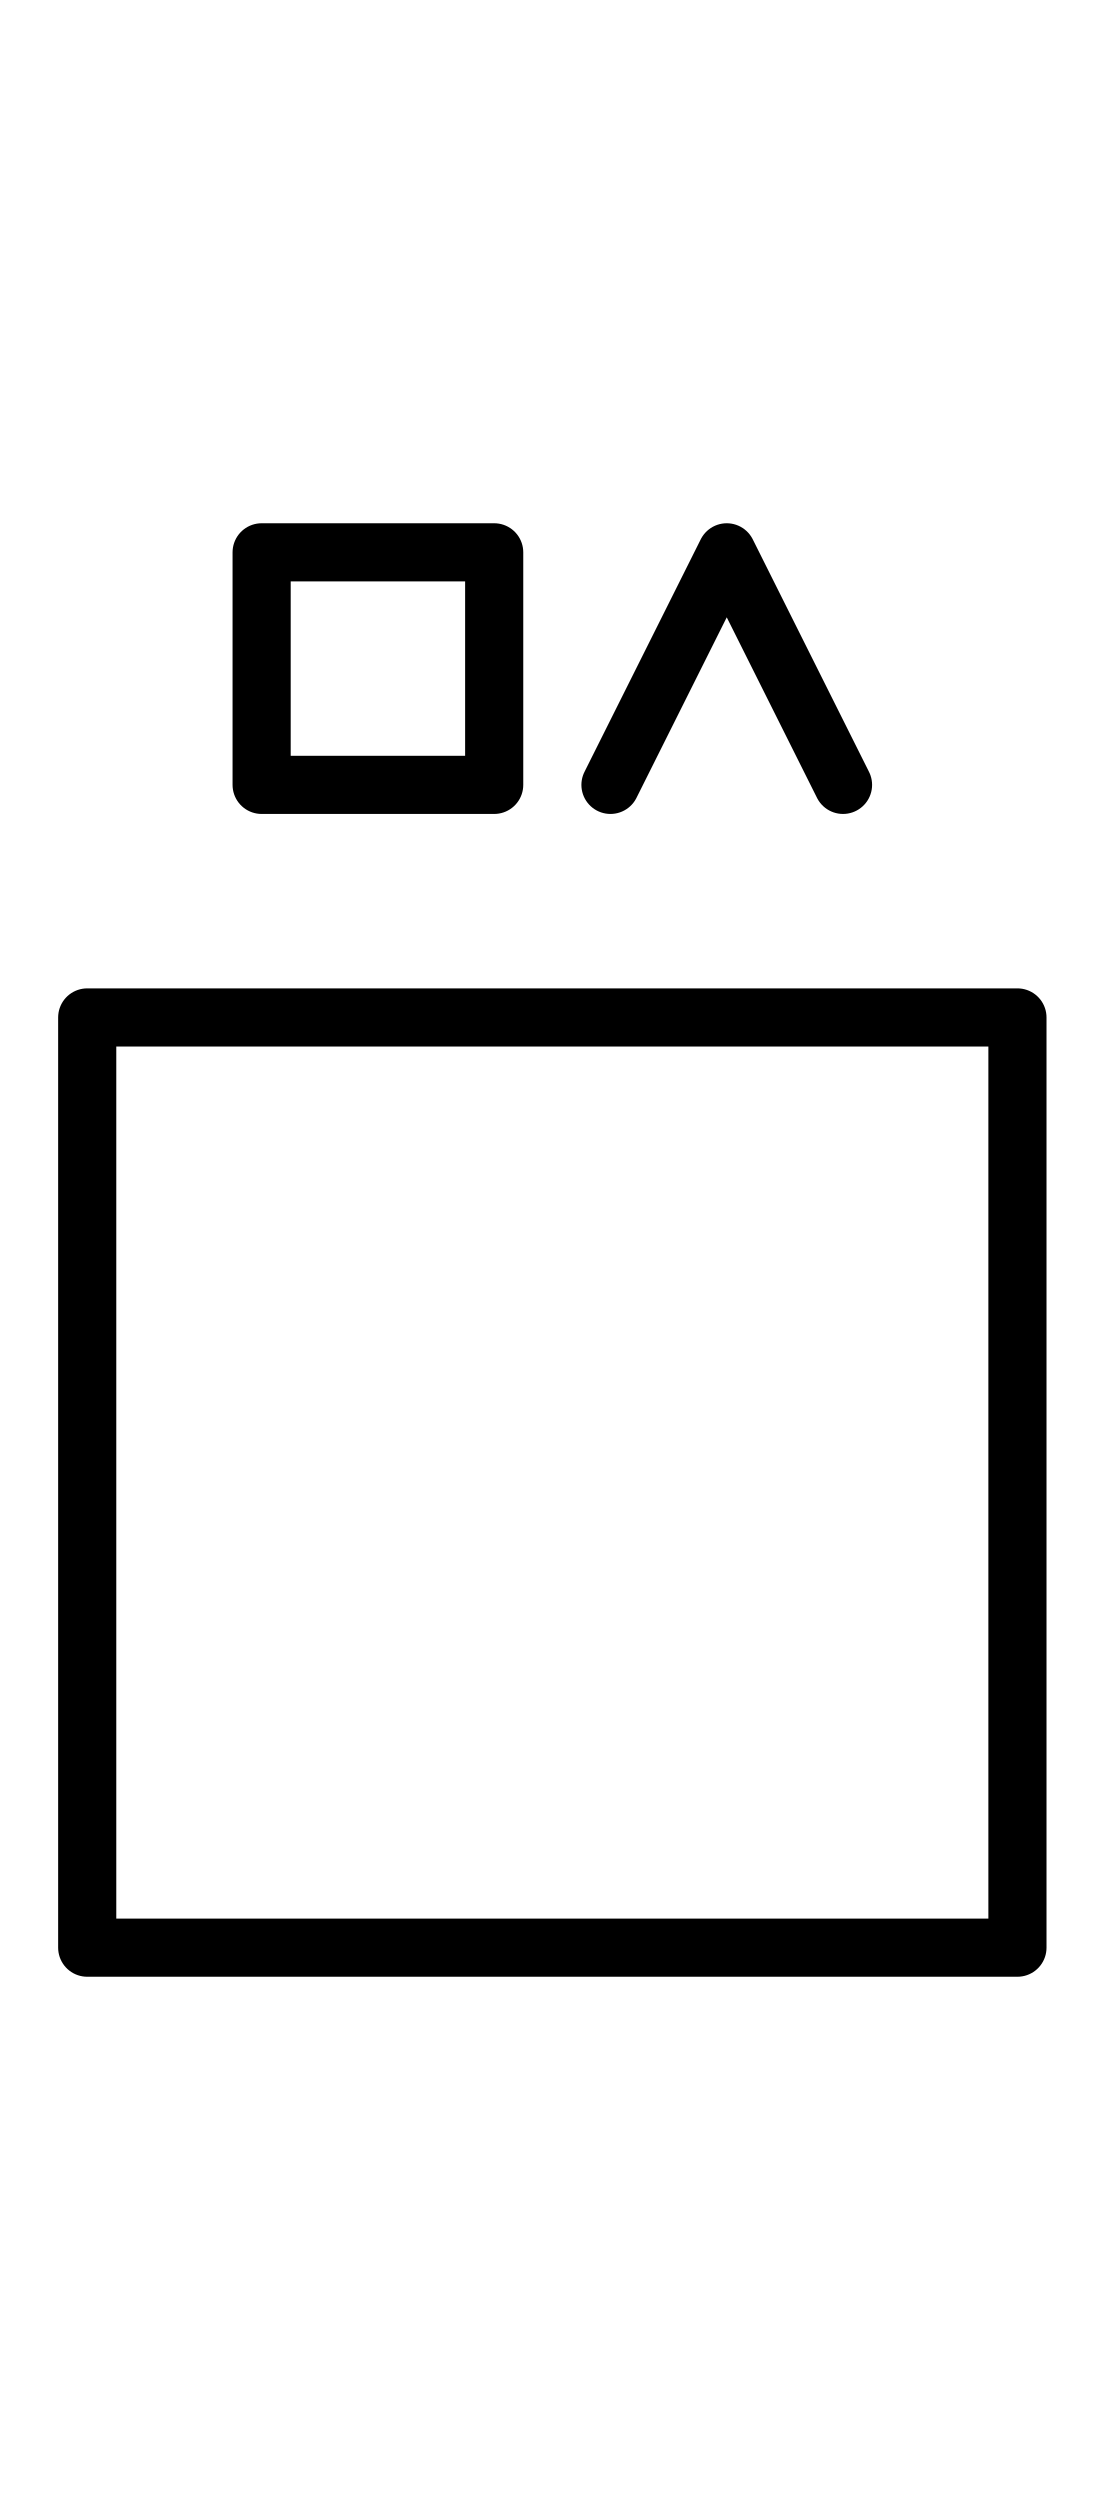
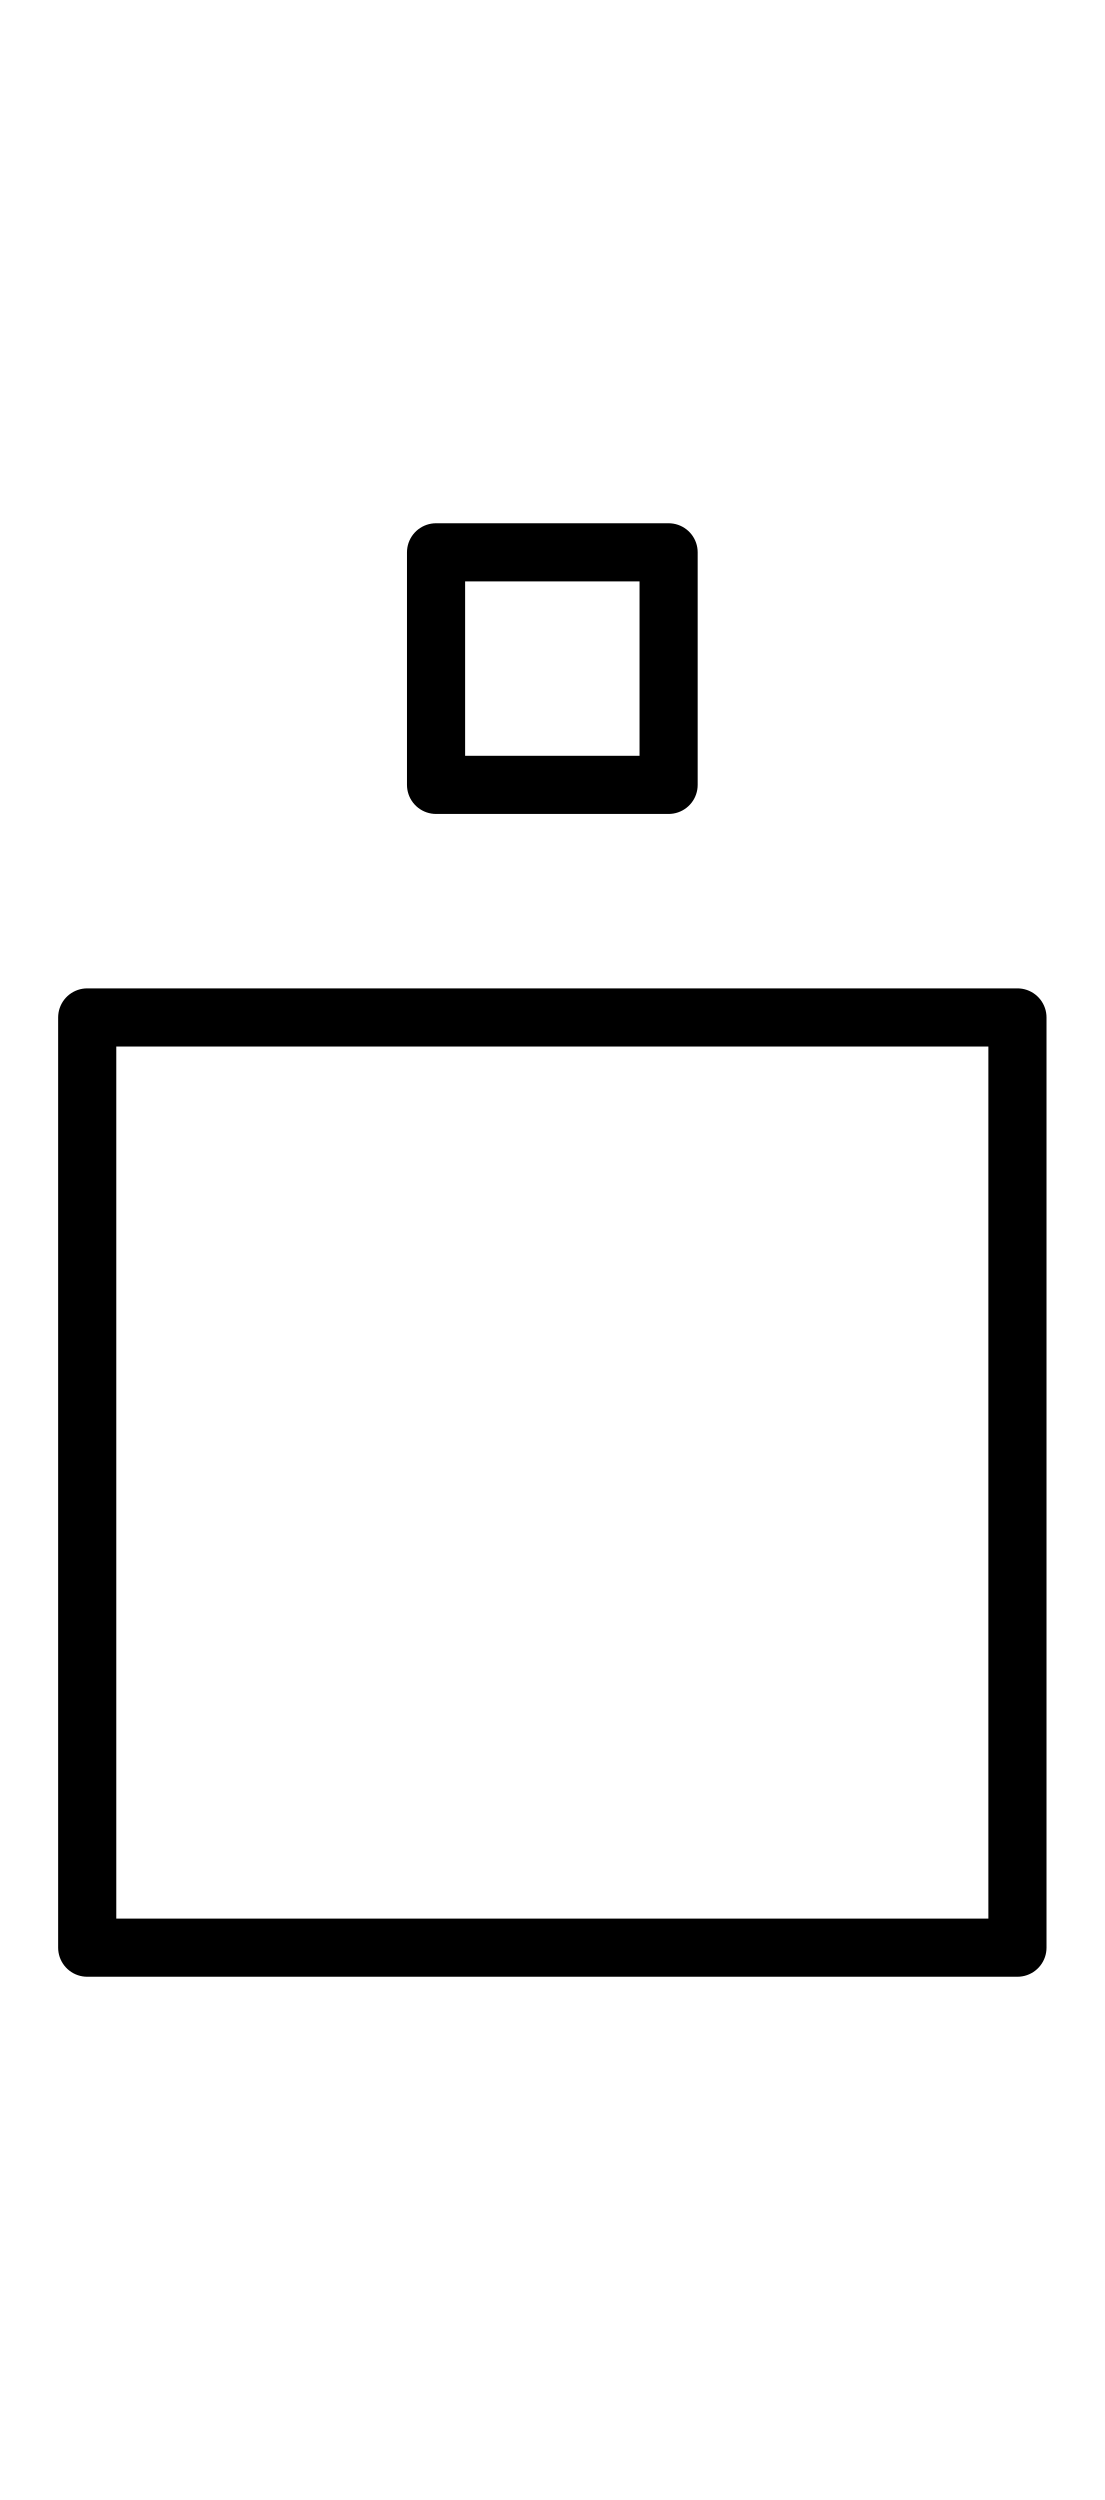
<svg xmlns="http://www.w3.org/2000/svg" data-generator="bliss-svg-builder" width="57" height="129" viewBox="-0.75 -0.75 9.5 21.5">
  <g class="bliss-content" fill="none" stroke="#000000" stroke-linejoin="round" stroke-linecap="round" stroke-width="0.5">
-     <path d="M0,8h8M0,16h8M0,8v8M8,8v8M1.5,4h2M1.5,6h2M1.5,4v2M3.5,4v2M4.5,6l1,-2M5.5,4l1,2" />
+     <path d="M0,8h8M0,16h8M0,8v8M8,8v8M3,4h2M3,6h2M3,4v2M5,4v2" />
  </g>
</svg>
